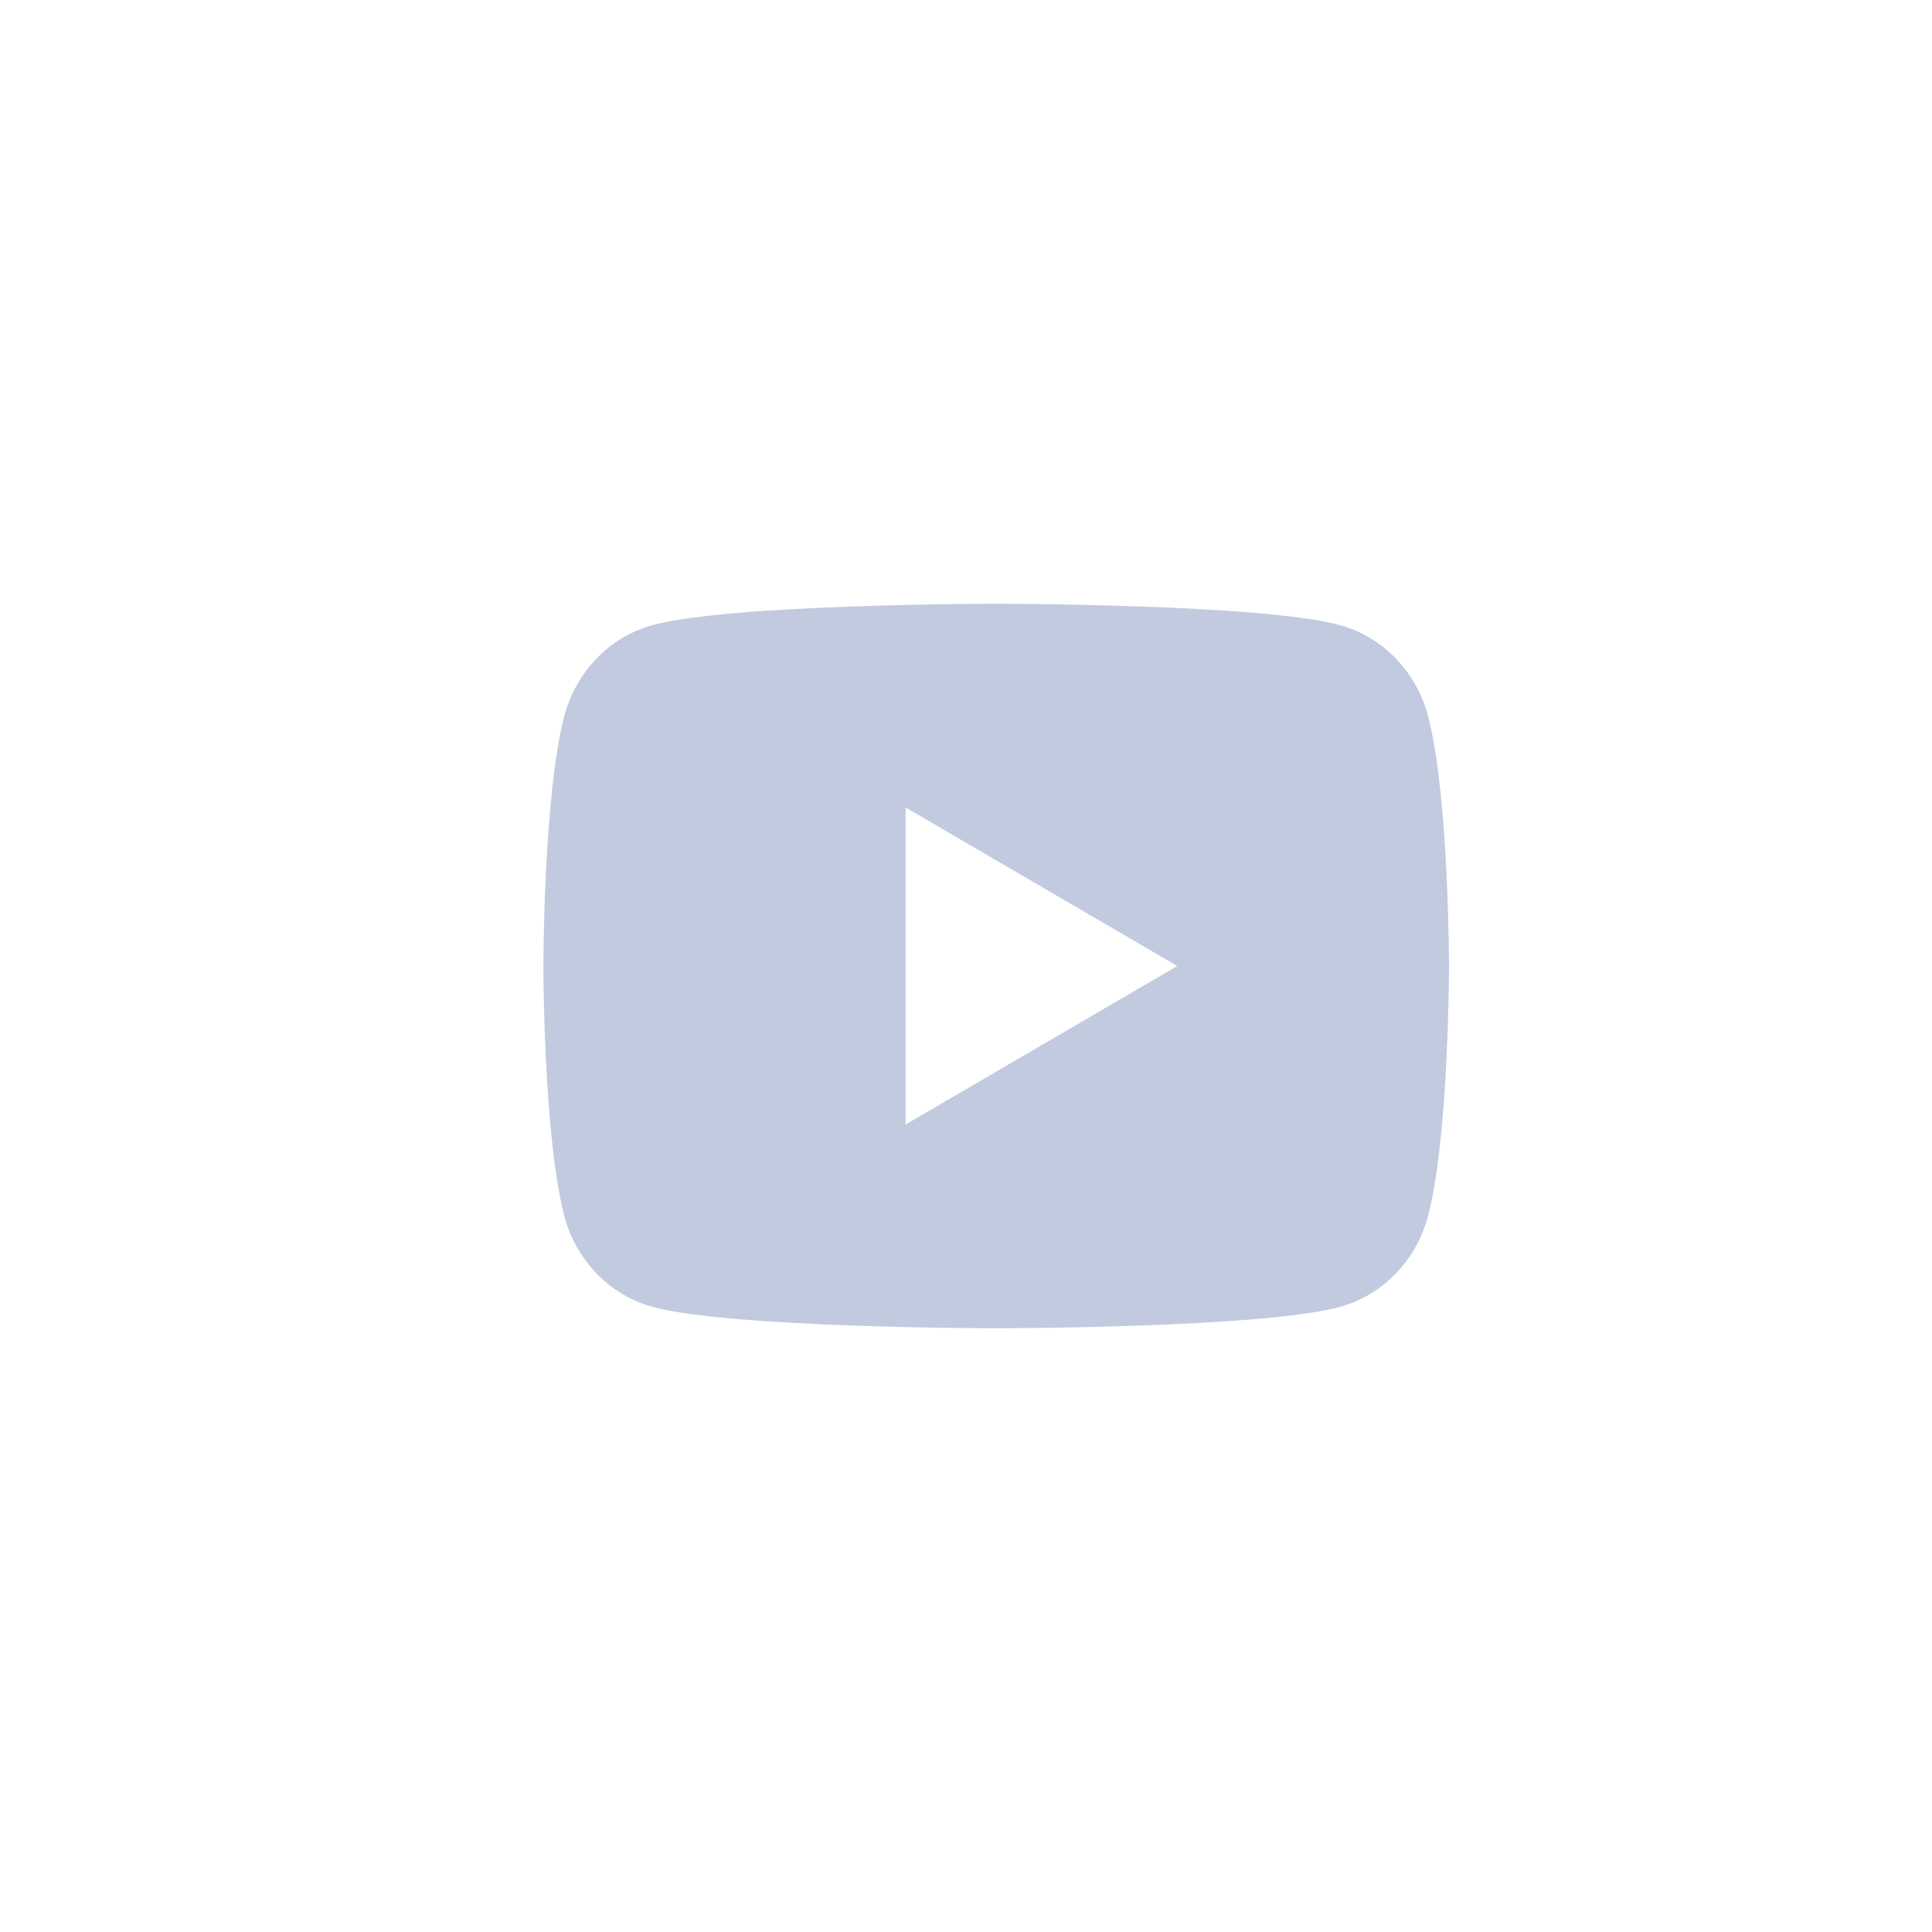
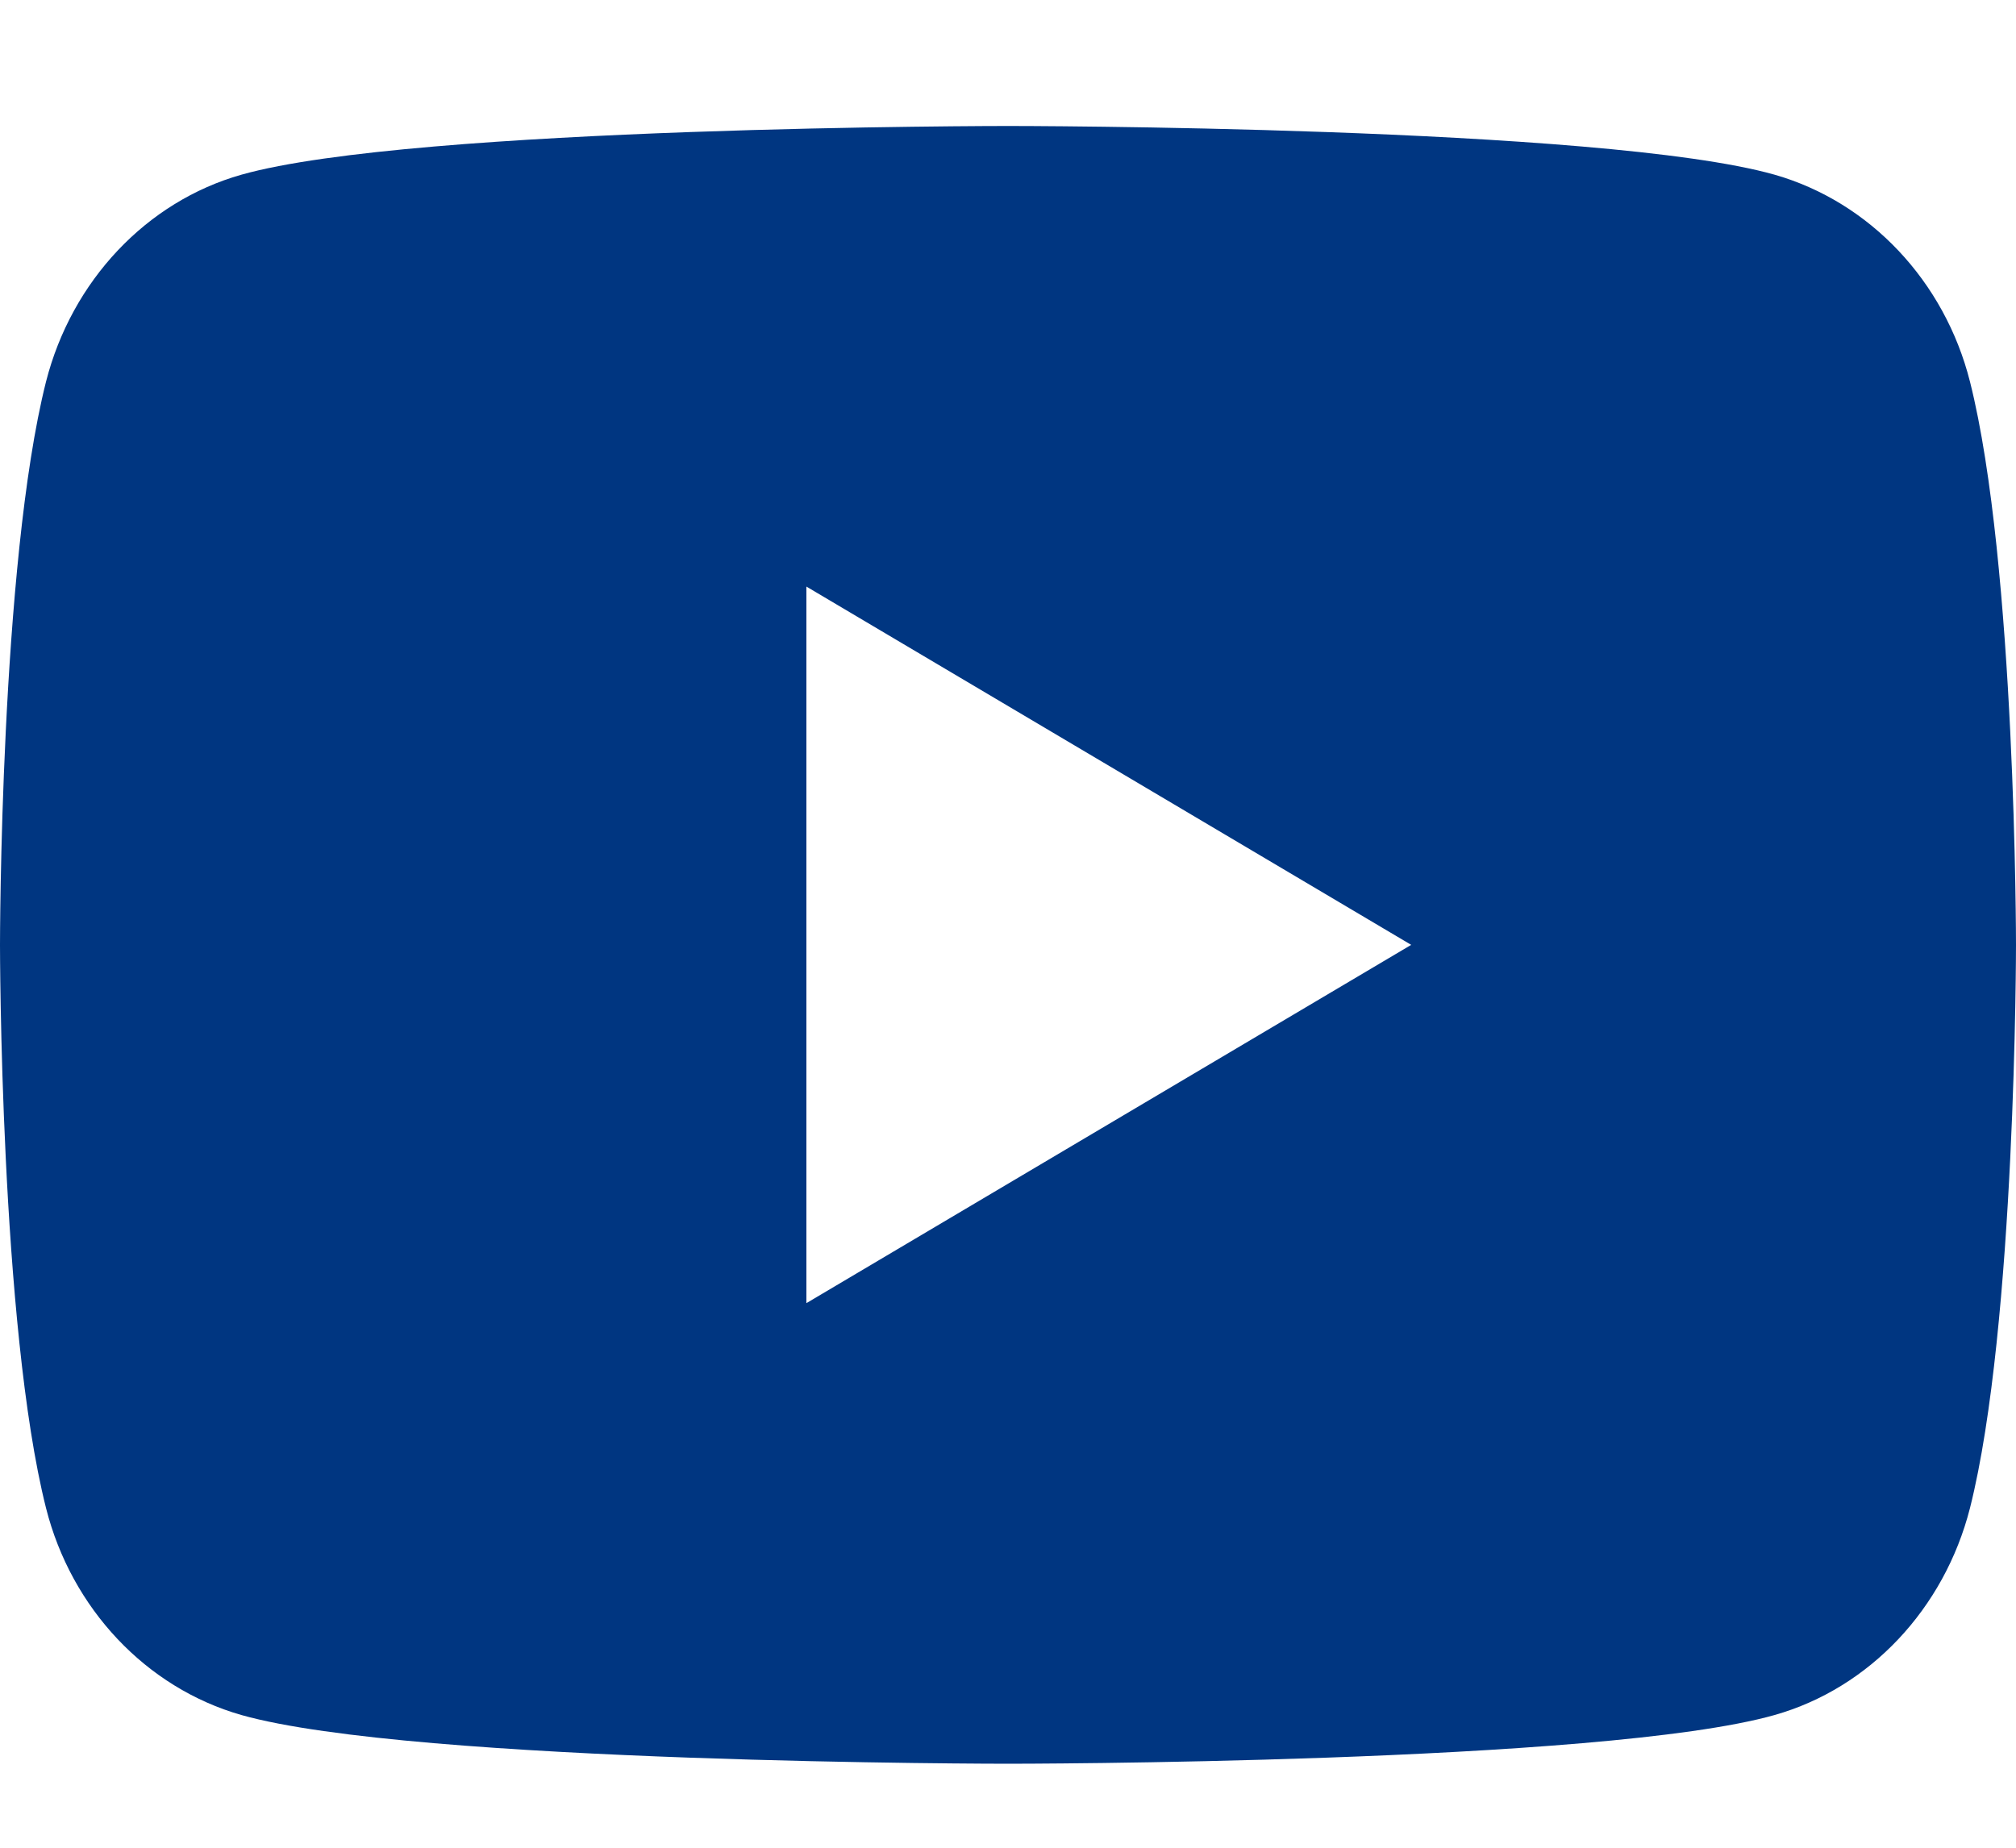
- <svg xmlns="http://www.w3.org/2000/svg" width="32" height="32" viewBox="0 0 32 32" fill="none">
-   <path d="M23.657 11.873C24 13.21 24 16 24 16C24 16 24 18.79 23.657 20.127C23.467 20.865 22.91 21.447 22.204 21.643C20.922 22 16.5 22 16.5 22C16.5 22 12.08 22 10.796 21.643C10.088 21.444 9.531 20.863 9.343 20.127C9 18.79 9 16 9 16C9 16 9 13.21 9.343 11.873C9.533 11.135 10.091 10.553 10.796 10.357C12.08 10 16.5 10 16.5 10C16.5 10 20.922 10 22.204 10.357C22.913 10.556 23.469 11.137 23.657 11.873ZM15 18.625L19.5 16L15 13.375V18.625Z" fill="#C1CADF" />
+ <svg xmlns="http://www.w3.org/2000/svg" width="12" height="11" viewBox="0 0 12 11" fill="none">
+   <path d="M11.726 2.272C12 3.358 12 5.625 12 5.625C12 5.625 12 7.892 11.726 8.978C11.573 9.578 11.128 10.05 10.563 10.21C9.538 10.5 6 10.5 6 10.5C6 10.5 2.464 10.5 1.437 10.21C0.87 10.048 0.425 9.576 0.274 8.978C2.55448e-08 7.892 0 5.625 0 5.625C0 5.625 2.55448e-08 3.358 0.274 2.272C0.427 1.672 0.872 1.2 1.437 1.04C2.464 0.75 6 0.75 6 0.75C6 0.75 9.538 0.75 10.563 1.04C11.13 1.202 11.575 1.674 11.726 2.272ZM4.8 7.758L8.4 5.625L4.8 3.492V7.758Z" fill="#003681" />
</svg>
